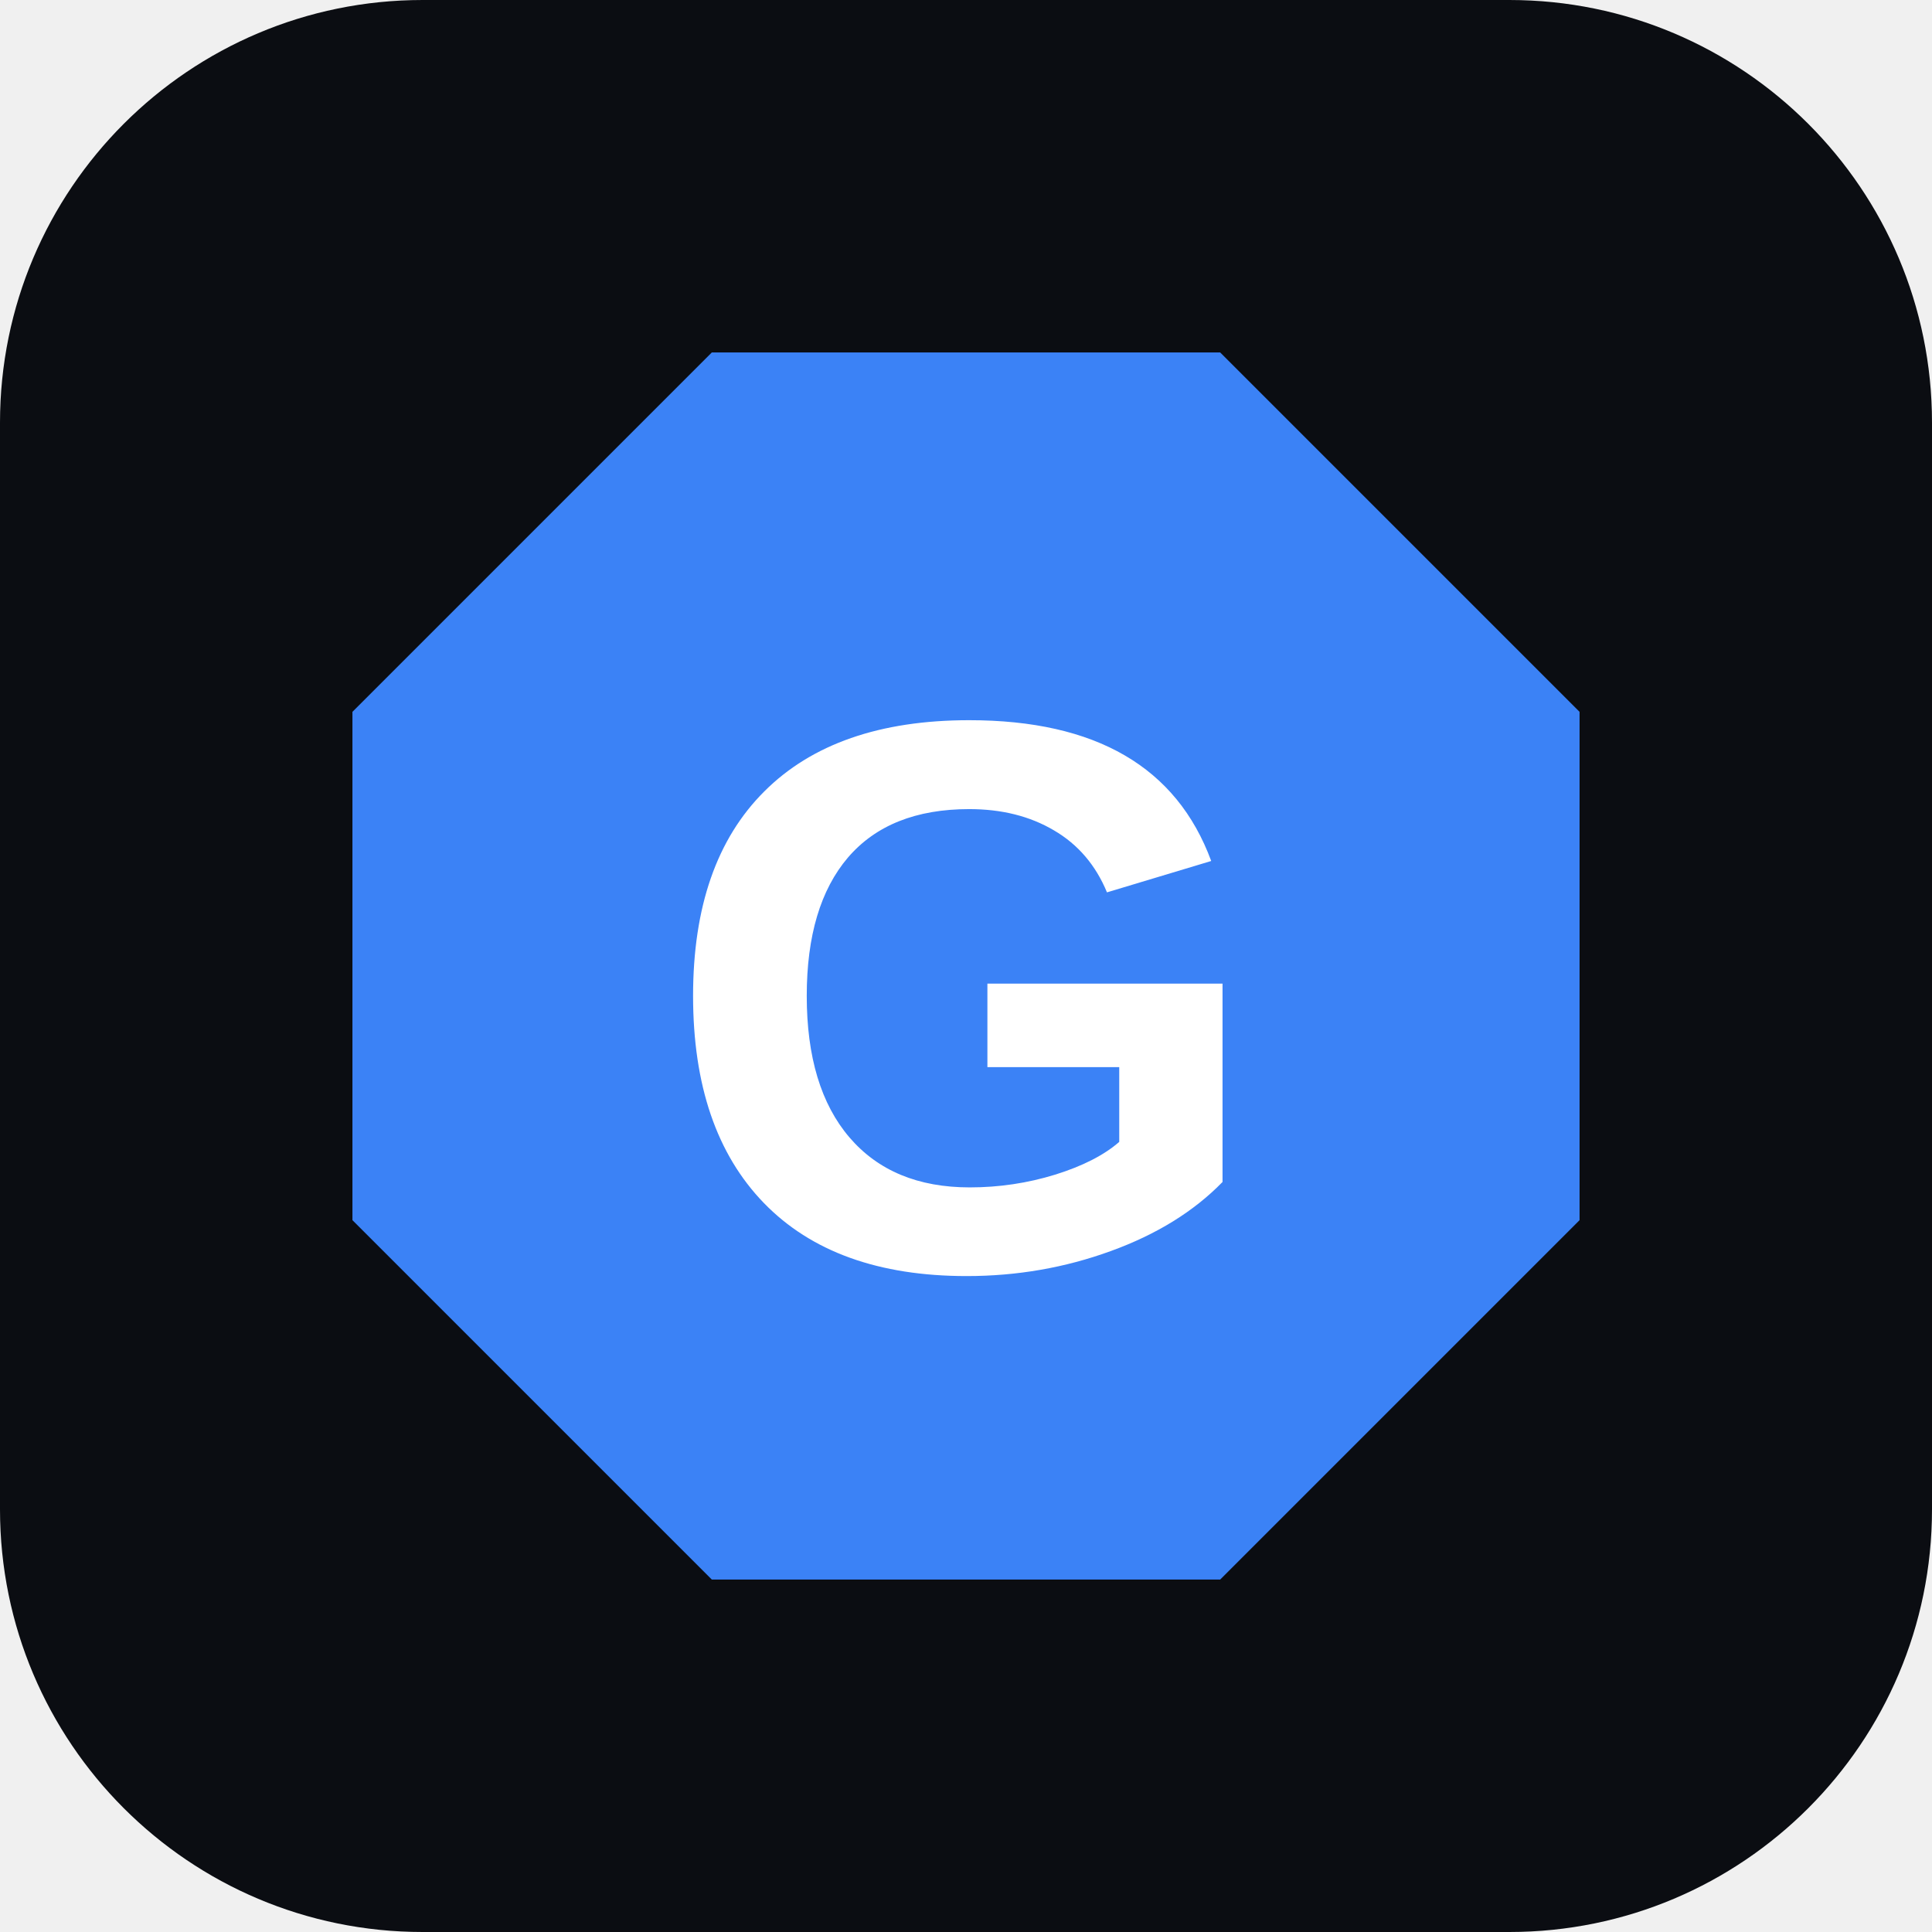
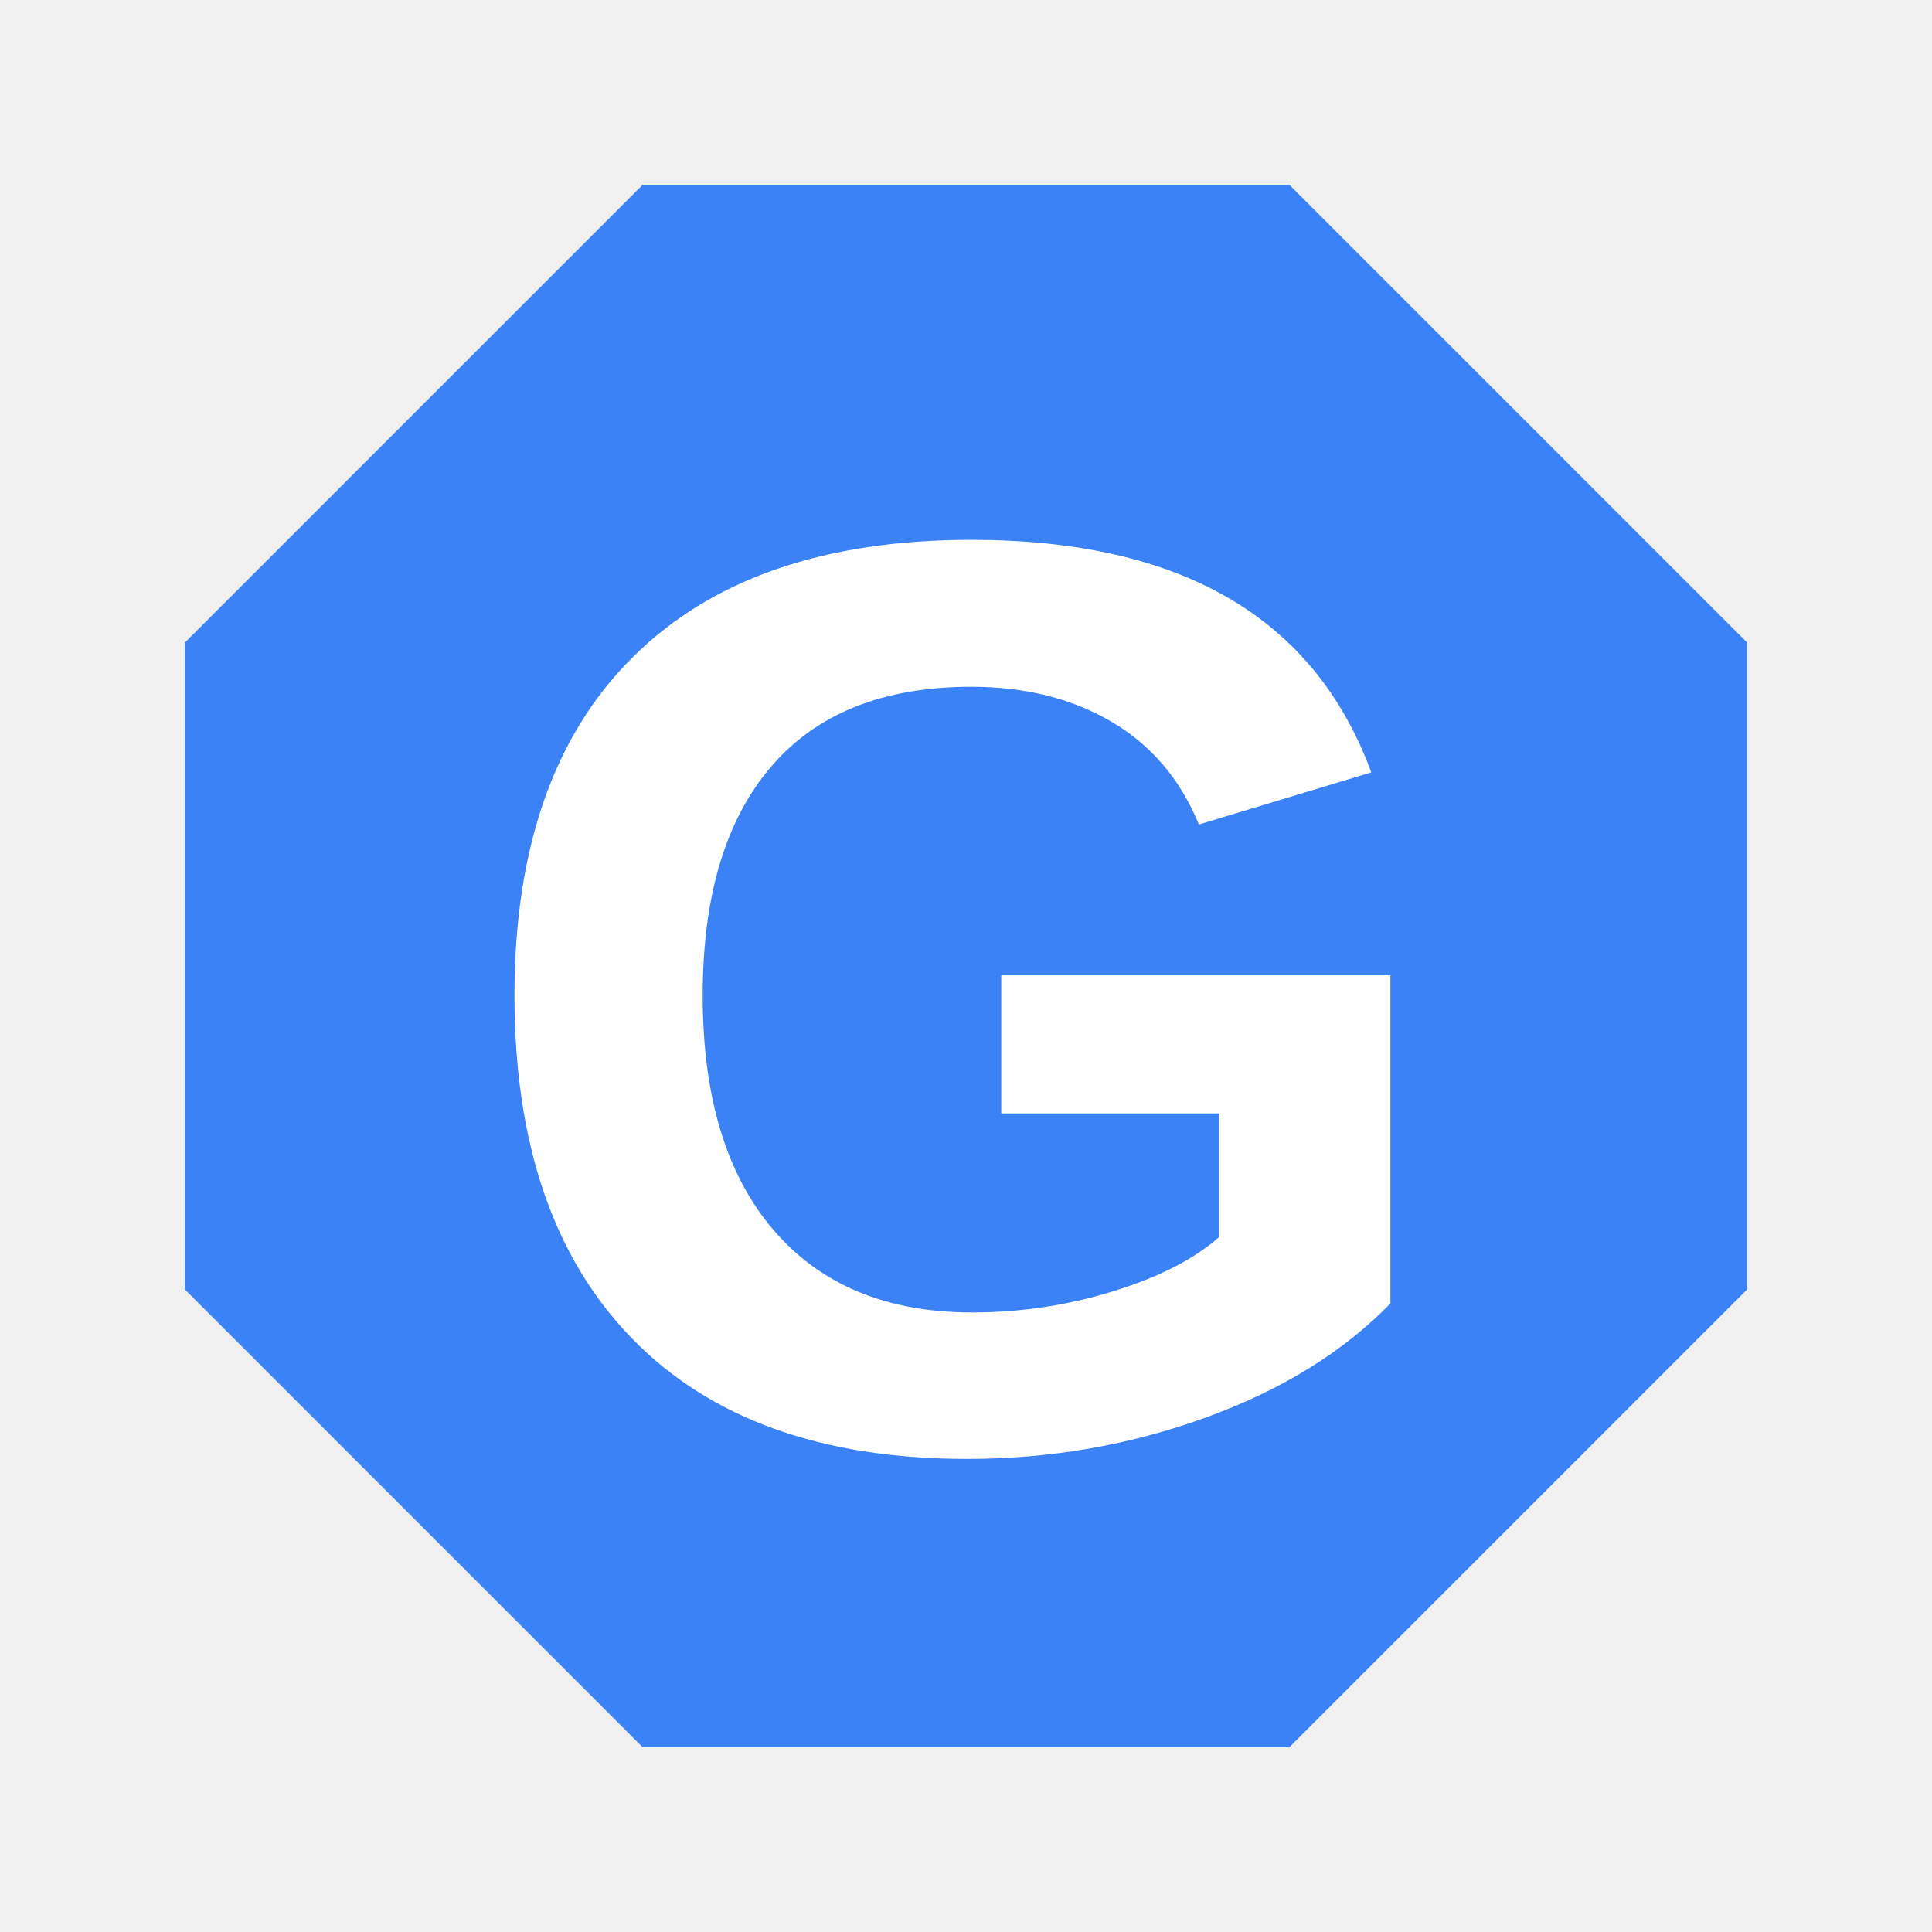
<svg xmlns="http://www.w3.org/2000/svg" viewBox="0 0 128 128">
-   <rect width="128" height="128" rx="28" fill="#0b0d12" />
-   <polygon fill="#3b82f6" points="104.65,47.16 104.65,80.84 80.84,104.65 47.16,104.65 23.35,80.84 23.35,47.16 47.16,23.35 80.84,23.35" />
-   <text x="64" y="66" fill="#ffffff" font-family="Arial, Helvetica, sans-serif" font-weight="900" font-size="52" text-anchor="middle" dominant-baseline="central">G</text>
+   <polygon fill="#3b82f6" points="115.75,42.57 115.75,85.43 85.43,115.75 42.57,115.75 12.25,85.43 12.25,42.57 42.57,12.25 85.43,12.25" />
+   <text x="64" y="66" fill="#ffffff" font-family="Arial, Helvetica, sans-serif" font-weight="900" font-size="86" text-anchor="middle" dominant-baseline="central">G</text>
</svg>
